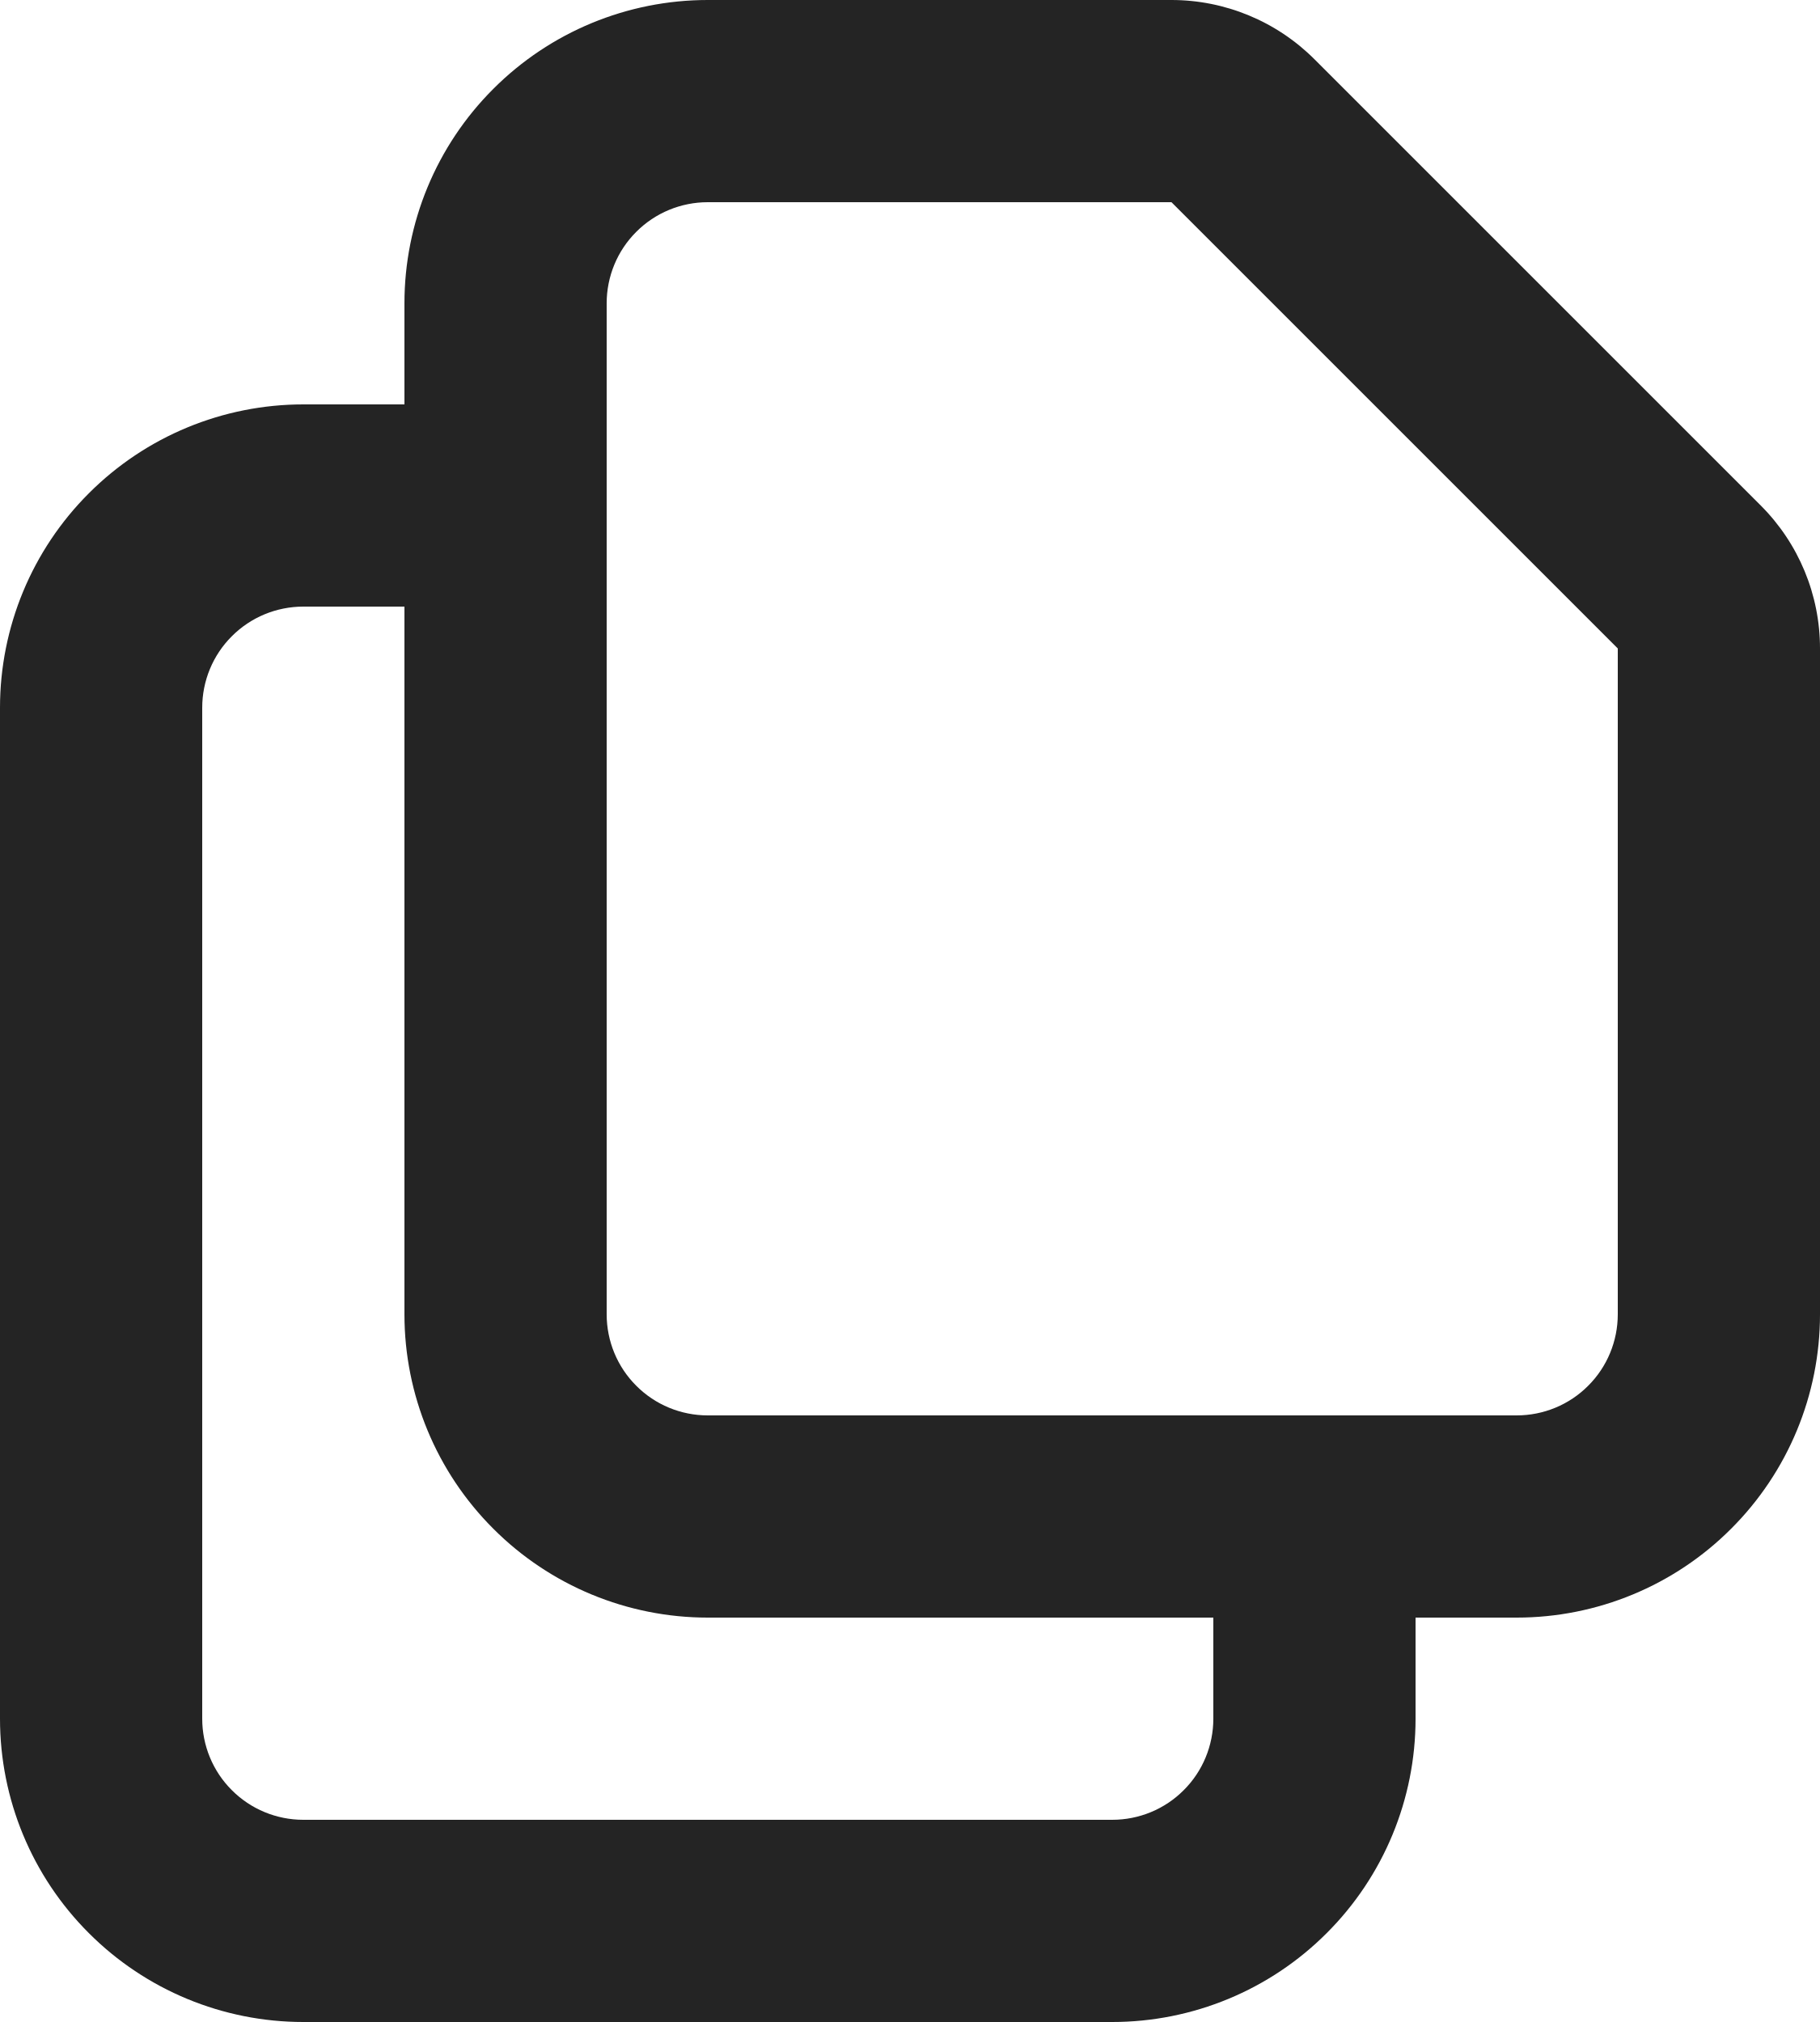
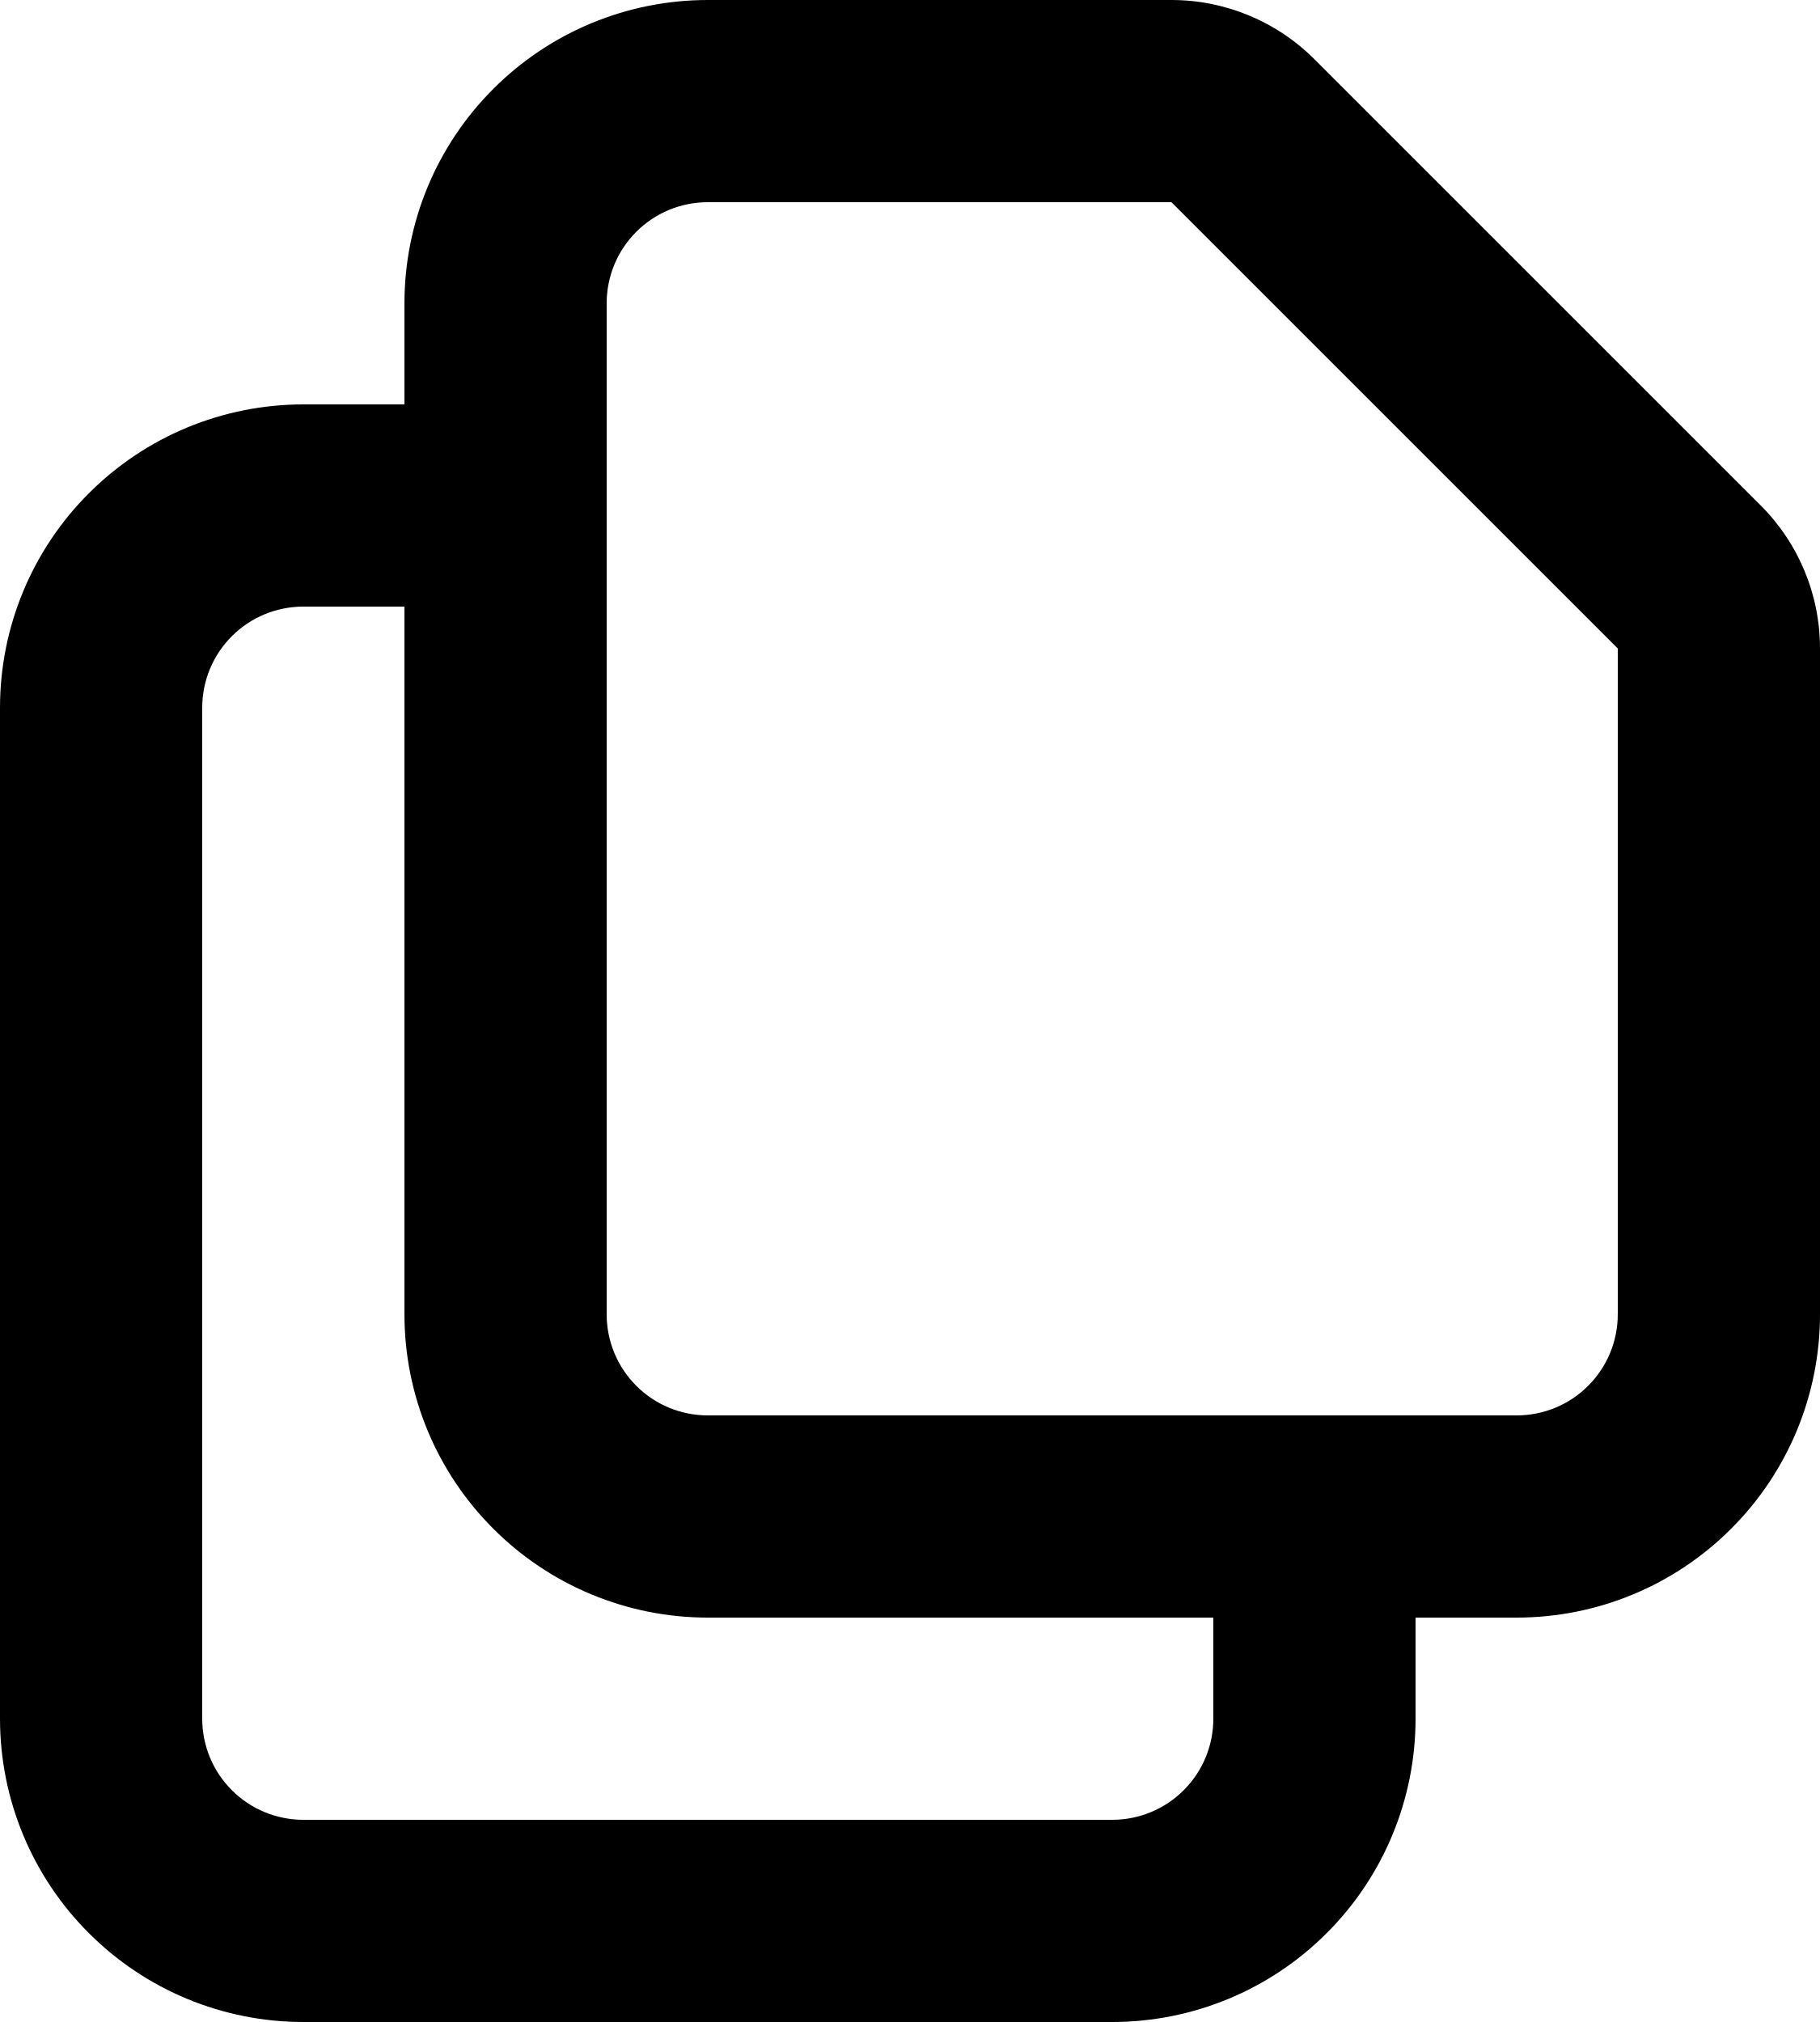
<svg xmlns="http://www.w3.org/2000/svg" width="18" height="20" viewBox="0 0 18 20" fill="none">
-   <path fill-rule="evenodd" clip-rule="evenodd" d="M7 2C6.735 2 6.48 2.105 6.293 2.293C6.105 2.48 6 2.735 6 3V13C6 13.265 6.105 13.52 6.293 13.707C6.48 13.895 6.735 14 7 14H15C15.265 14 15.52 13.895 15.707 13.707C15.895 13.52 16 13.265 16 13V6.414L11.586 2L7 2ZM4.879 0.879C5.441 0.316 6.204 0 7 0H11.586C12.116 0 12.625 0.211 13 0.586M13 0.586L17.414 5C17.414 5 17.414 5 17.414 5C17.789 5.375 18 5.883 18 6.414V13C18 13.796 17.684 14.559 17.121 15.121C16.559 15.684 15.796 16 15 16H14V17C14 17.796 13.684 18.559 13.121 19.121C12.559 19.684 11.796 20 11 20H3C2.204 20 1.441 19.684 0.879 19.121C0.316 18.559 0 17.796 0 17V7C0 6.204 0.316 5.441 0.879 4.879C1.441 4.316 2.204 4 3 4H4V3C4 2.204 4.316 1.441 4.879 0.879M4 6H3C2.735 6 2.48 6.105 2.293 6.293C2.105 6.48 2 6.735 2 7V17C2 17.265 2.105 17.52 2.293 17.707C2.48 17.895 2.735 18 3 18H11C11.265 18 11.52 17.895 11.707 17.707C11.895 17.52 12 17.265 12 17V16H7C6.204 16 5.441 15.684 4.879 15.121C4.316 14.559 4 13.796 4 13V6Z" fill="#242424" />
+   <path fill-rule="evenodd" clip-rule="evenodd" d="M7 2C6.735 2 6.48 2.105 6.293 2.293C6.105 2.48 6 2.735 6 3V13C6 13.265 6.105 13.52 6.293 13.707C6.48 13.895 6.735 14 7 14H15C15.265 14 15.52 13.895 15.707 13.707C15.895 13.52 16 13.265 16 13V6.414L11.586 2L7 2ZM4.879 0.879C5.441 0.316 6.204 0 7 0H11.586C12.116 0 12.625 0.211 13 0.586M13 0.586L17.414 5C17.414 5 17.414 5 17.414 5C17.789 5.375 18 5.883 18 6.414V13C18 13.796 17.684 14.559 17.121 15.121C16.559 15.684 15.796 16 15 16H14V17C14 17.796 13.684 18.559 13.121 19.121C12.559 19.684 11.796 20 11 20H3C2.204 20 1.441 19.684 0.879 19.121C0.316 18.559 0 17.796 0 17V7C0 6.204 0.316 5.441 0.879 4.879C1.441 4.316 2.204 4 3 4H4V3C4 2.204 4.316 1.441 4.879 0.879M4 6H3C2.735 6 2.48 6.105 2.293 6.293C2.105 6.48 2 6.735 2 7V17C2 17.265 2.105 17.52 2.293 17.707C2.48 17.895 2.735 18 3 18H11C11.265 18 11.52 17.895 11.707 17.707C11.895 17.52 12 17.265 12 17V16H7C6.204 16 5.441 15.684 4.879 15.121C4.316 14.559 4 13.796 4 13V6Z" fill="currentColor" />
</svg>
